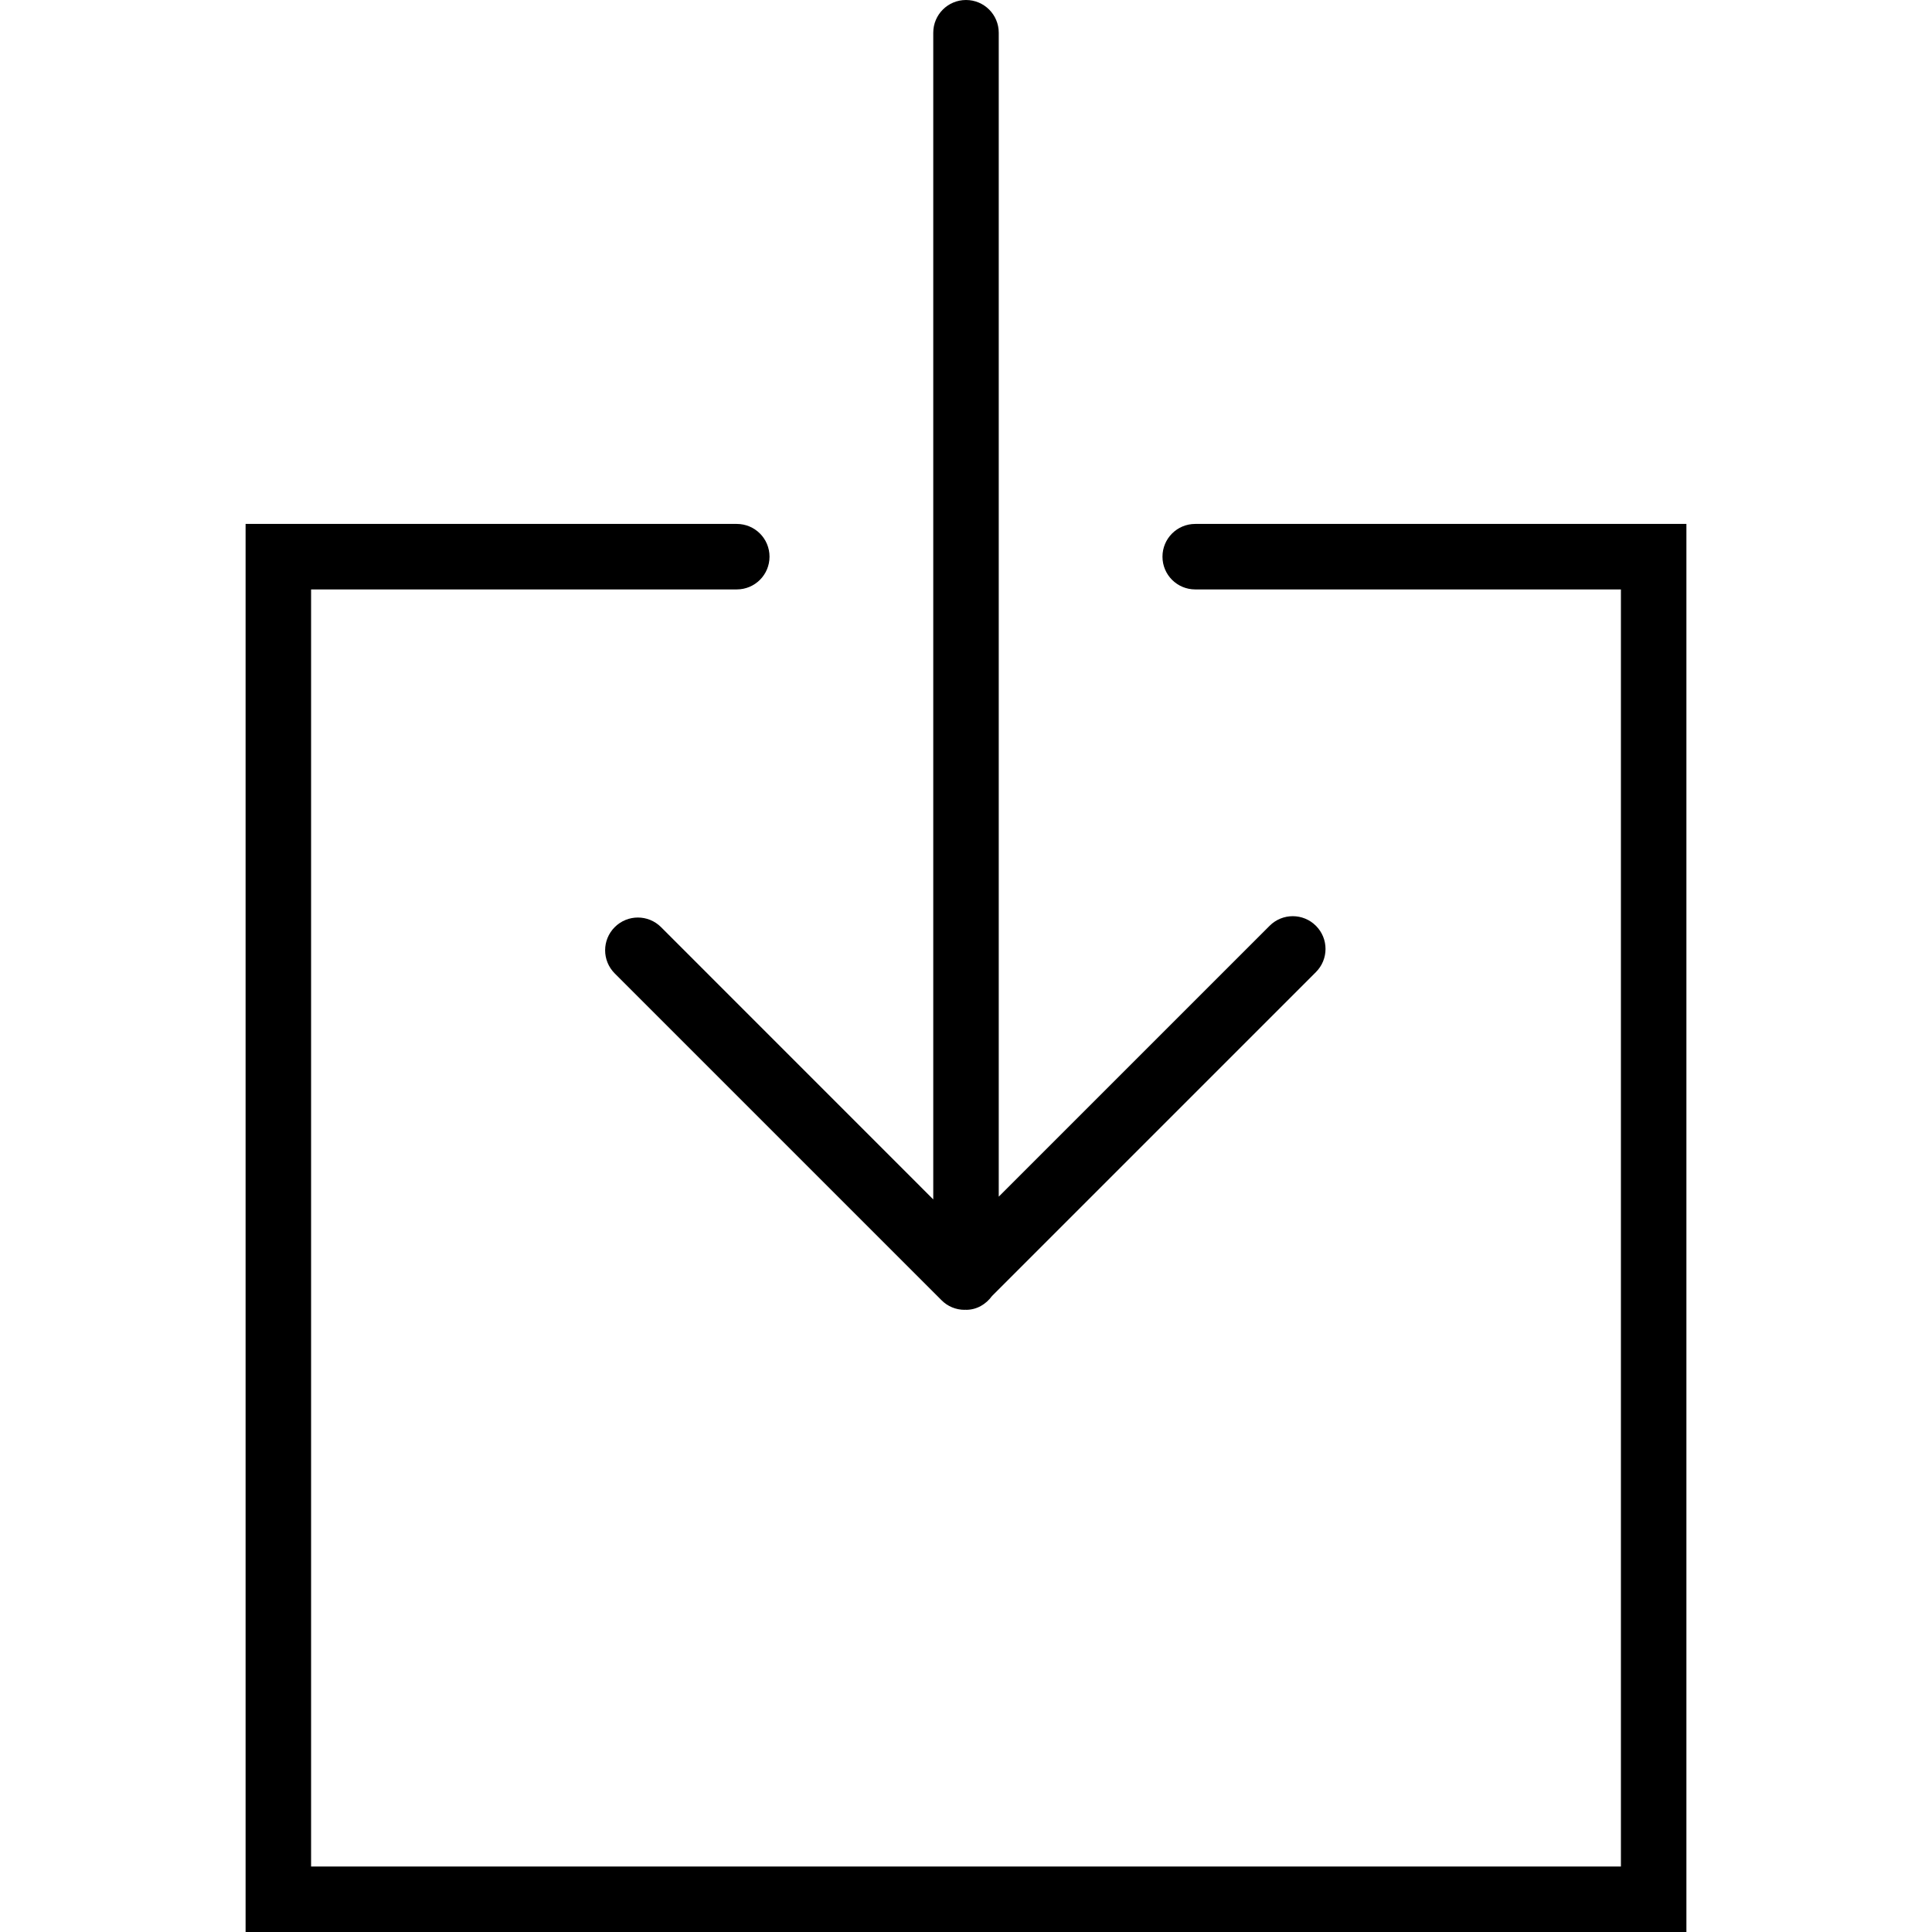
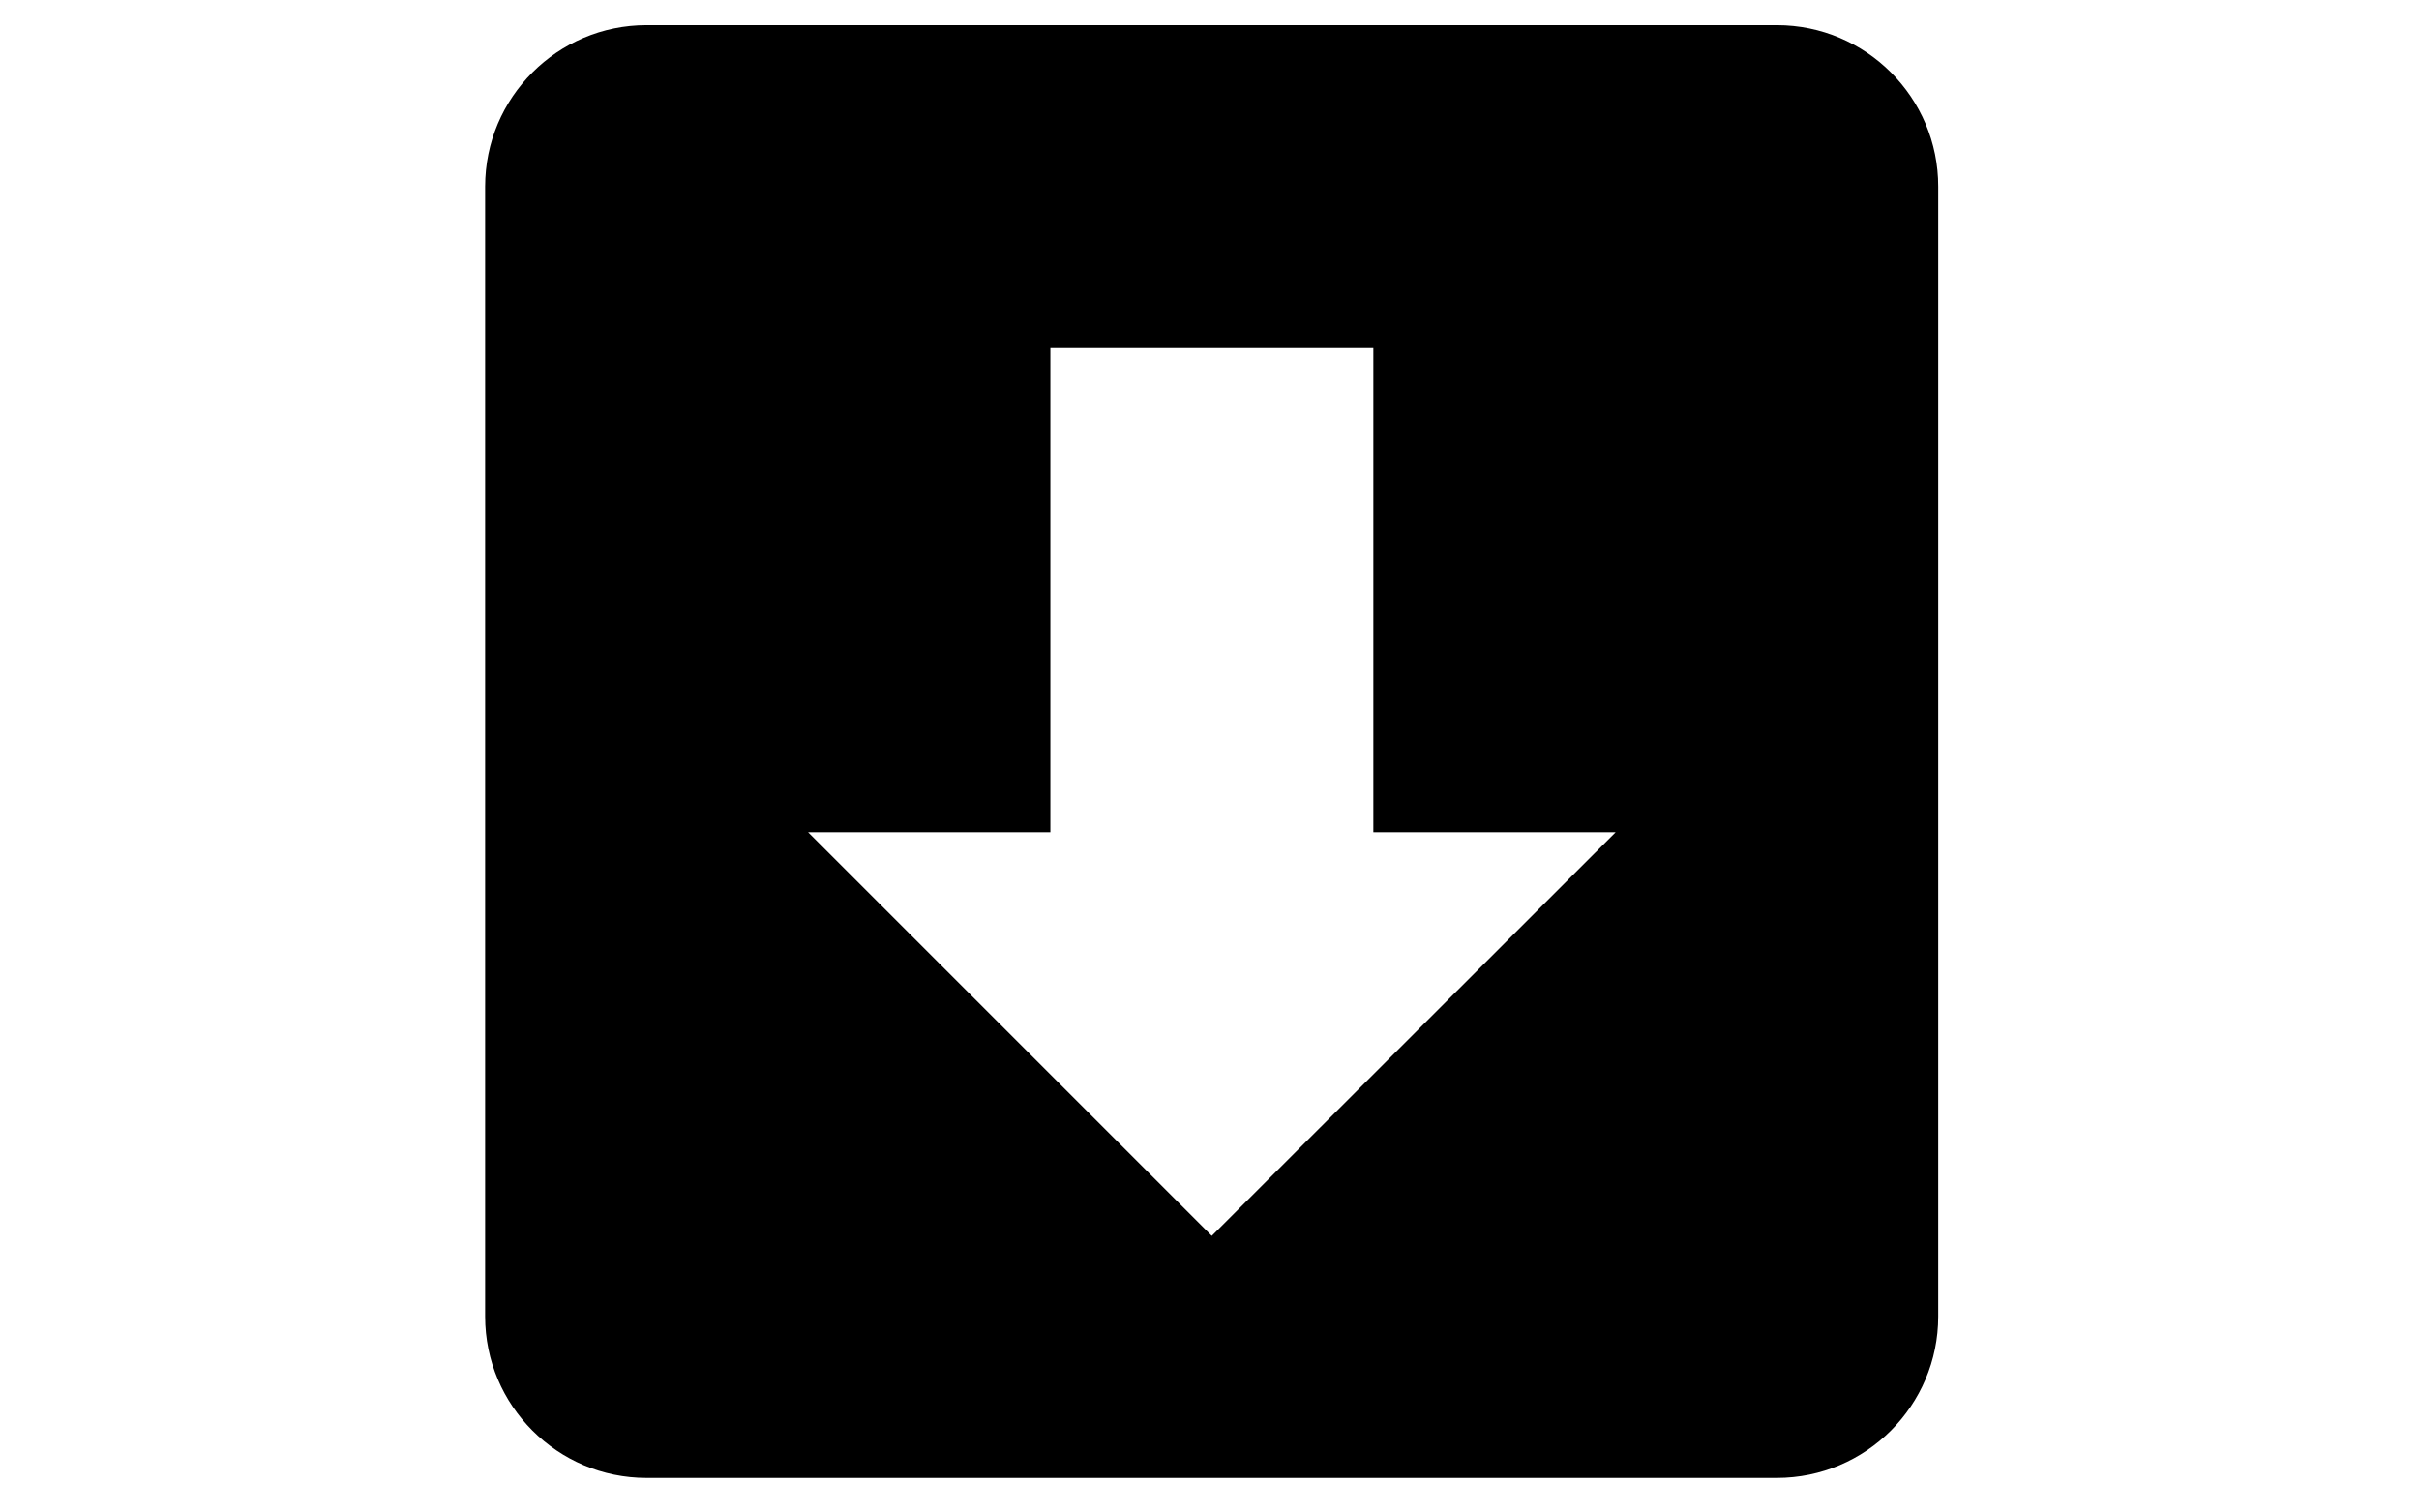
- <svg xmlns="http://www.w3.org/2000/svg" version="1.1" id="Capa_1" x="0px" y="0px" viewBox="0 0 59 59" style="enable-background:new 0 0 59 59;" xml:space="preserve">
+ <svg xmlns="http://www.w3.org/2000/svg" version="1.1" id="Layer_1" x="0px" y="0px" viewBox="0 0 1280 800" style="enable-background:new 0 0 1280 800;" xml:space="preserve">
  <g>
-     <path d="M20.187,28.313c-0.391-0.391-1.023-0.391-1.414,0s-0.391,1.023,0,1.414l9.979,9.979C28.938,39.895,29.192,40,29.458,40   c0.007,0,0.014-0.004,0.021-0.004c0.007,0,0.013,0.004,0.021,0.004c0.333,0,0.613-0.173,0.795-0.423l9.891-9.891   c0.391-0.391,0.391-1.023,0-1.414s-1.023-0.391-1.414,0L30.5,36.544V1c0-0.553-0.447-1-1-1s-1,0.447-1,1v35.628L20.187,28.313z" />
-     <path d="M36.5,16c-0.553,0-1,0.447-1,1s0.447,1,1,1h13v39h-40V18h13c0.553,0,1-0.447,1-1s-0.447-1-1-1h-15v43h44V16H36.5z" />
+     <g>
+       <path d="M940.2,13.3H342.1c-47.1,0-85.4,38.3-85.4,85.4v598.1c0,47.1,38.3,85.4,85.4,85.4h598.1c47.2,0,85.4-38.4,85.4-85.4V98.8    C1025.7,51.7,987.4,13.3,940.2,13.3z M641.2,654.1L427.6,440.5h128.2V184.2h170.9v256.3h128.2L641.2,654.1z" />
+     </g>
  </g>
-   <g>
- </g>
-   <g>
- </g>
-   <g>
- </g>
-   <g>
- </g>
-   <g>
- </g>
-   <g>
- </g>
-   <g>
- </g>
-   <g>
- </g>
-   <g>
- </g>
-   <g>
- </g>
-   <g>
- </g>
-   <g>
- </g>
-   <g>
- </g>
-   <g>
- </g>
-   <g>
- </g>
</svg>
